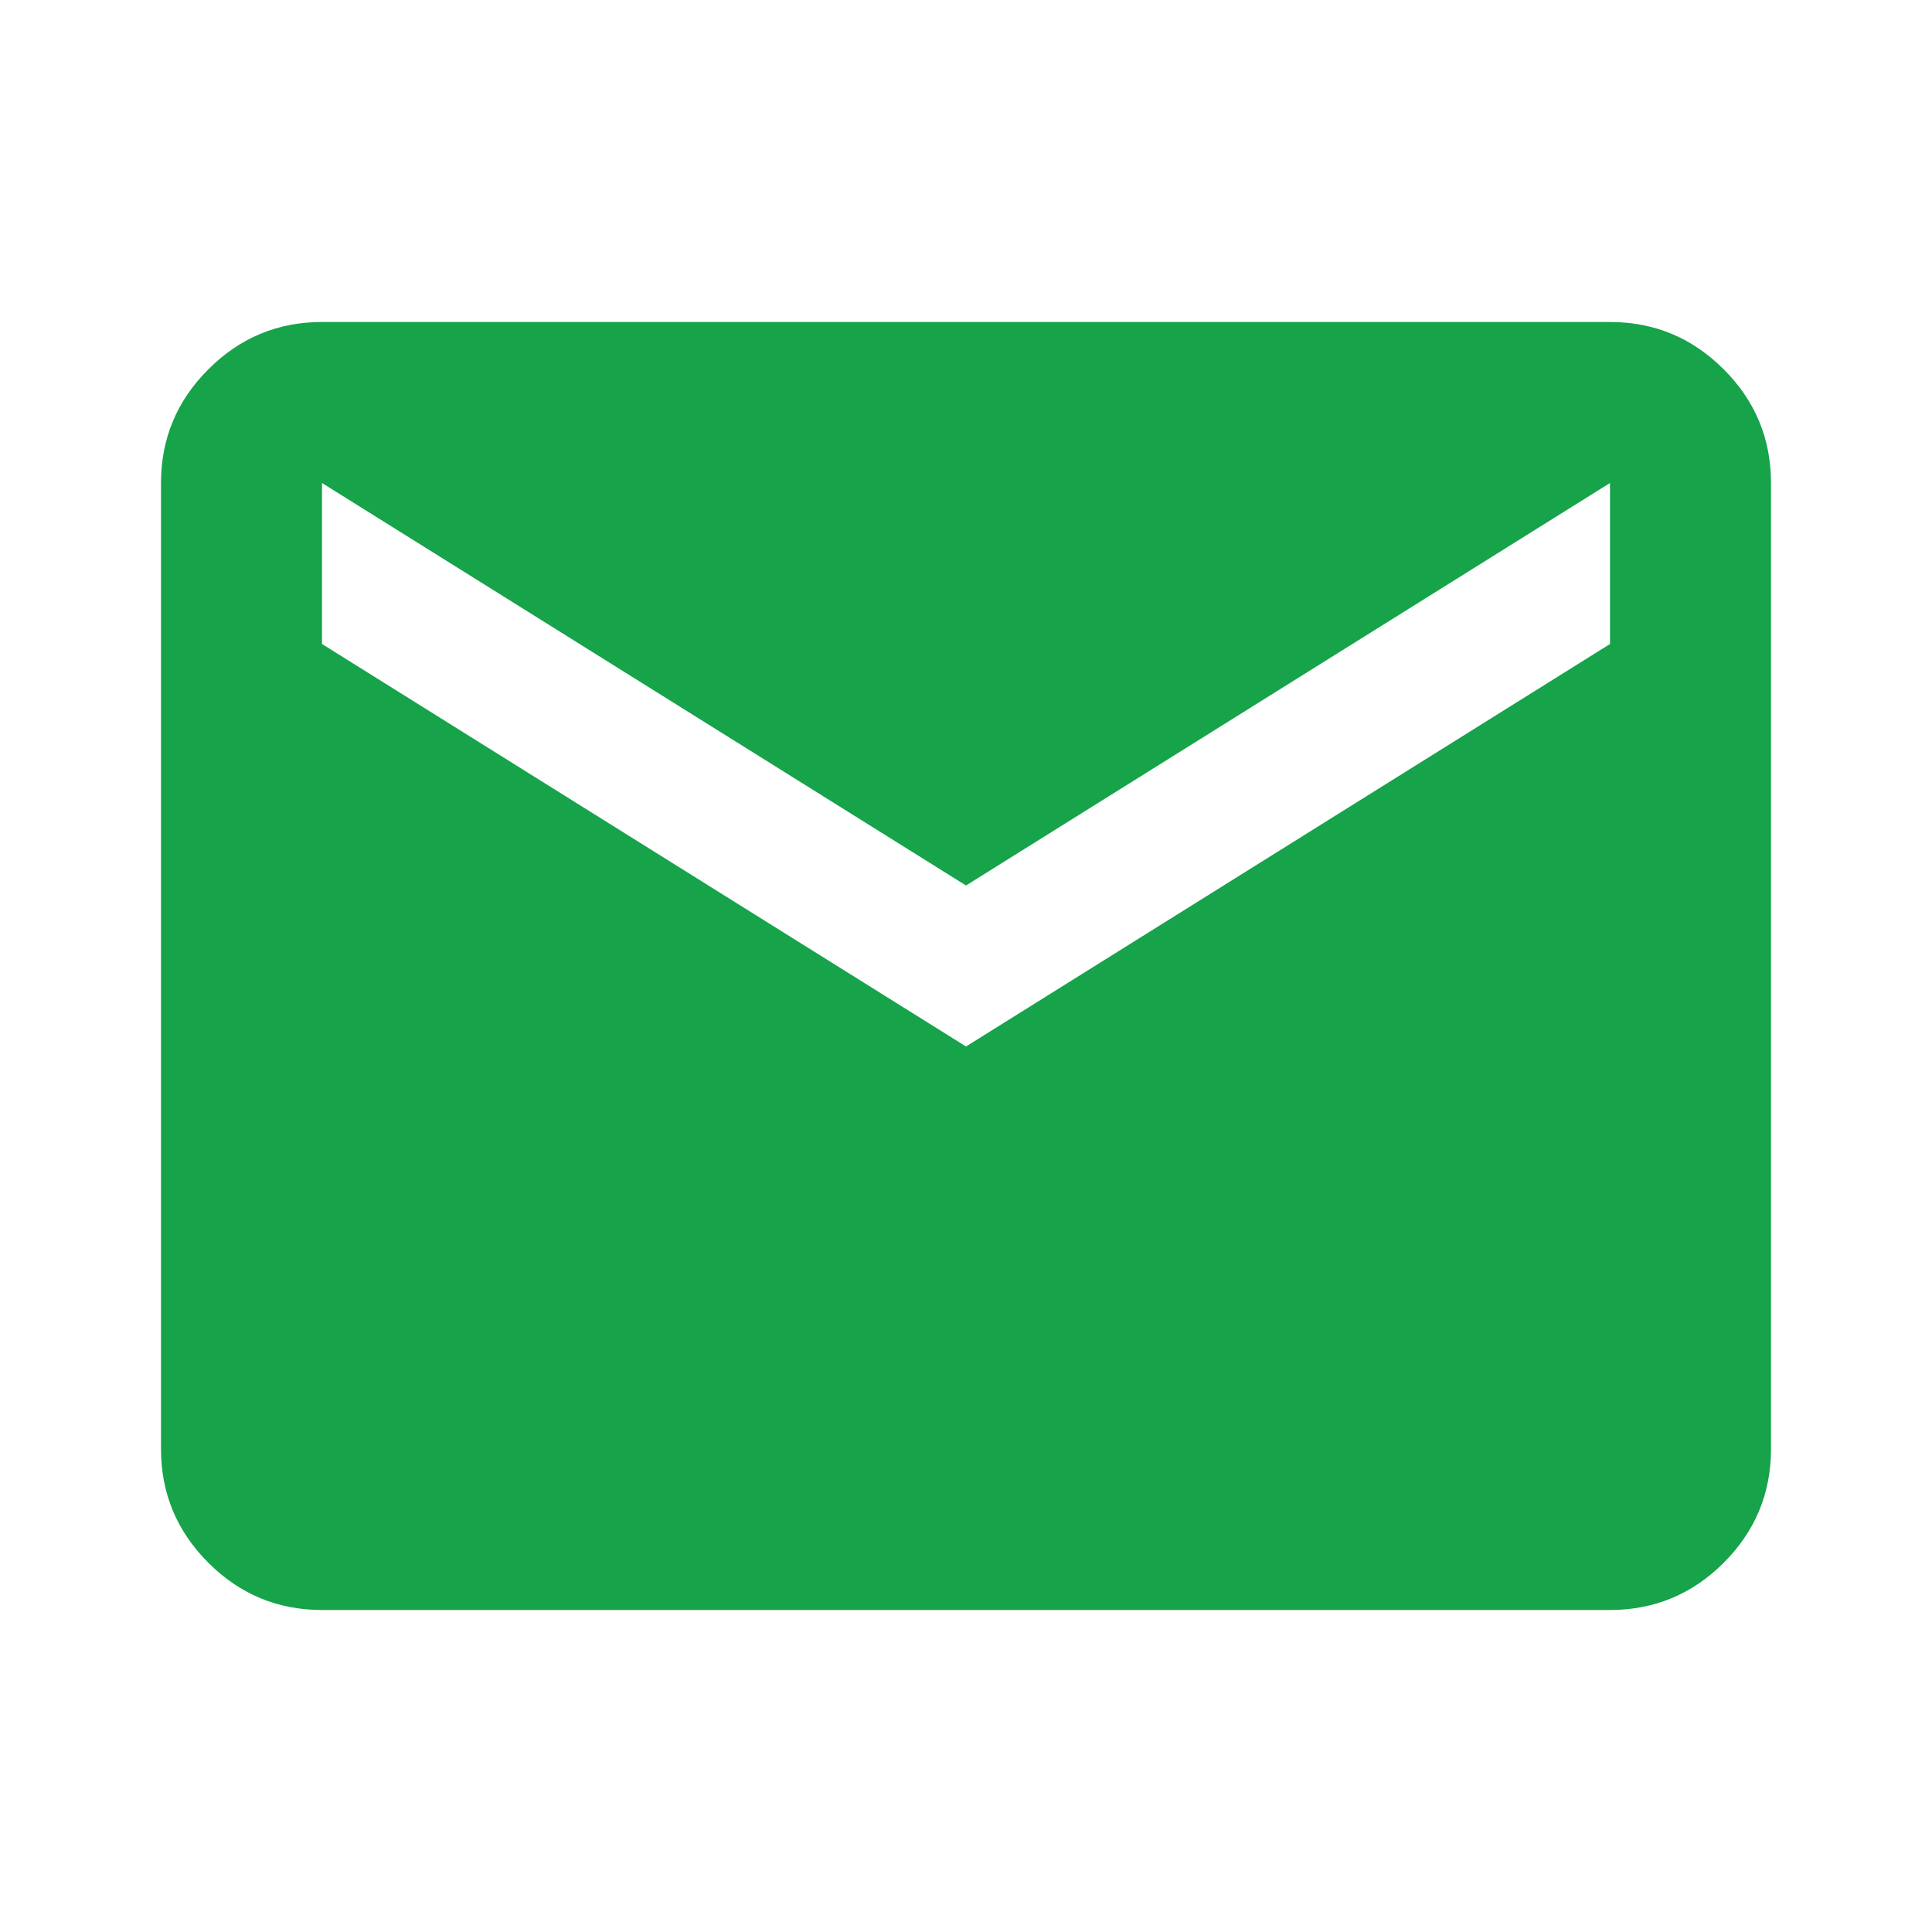
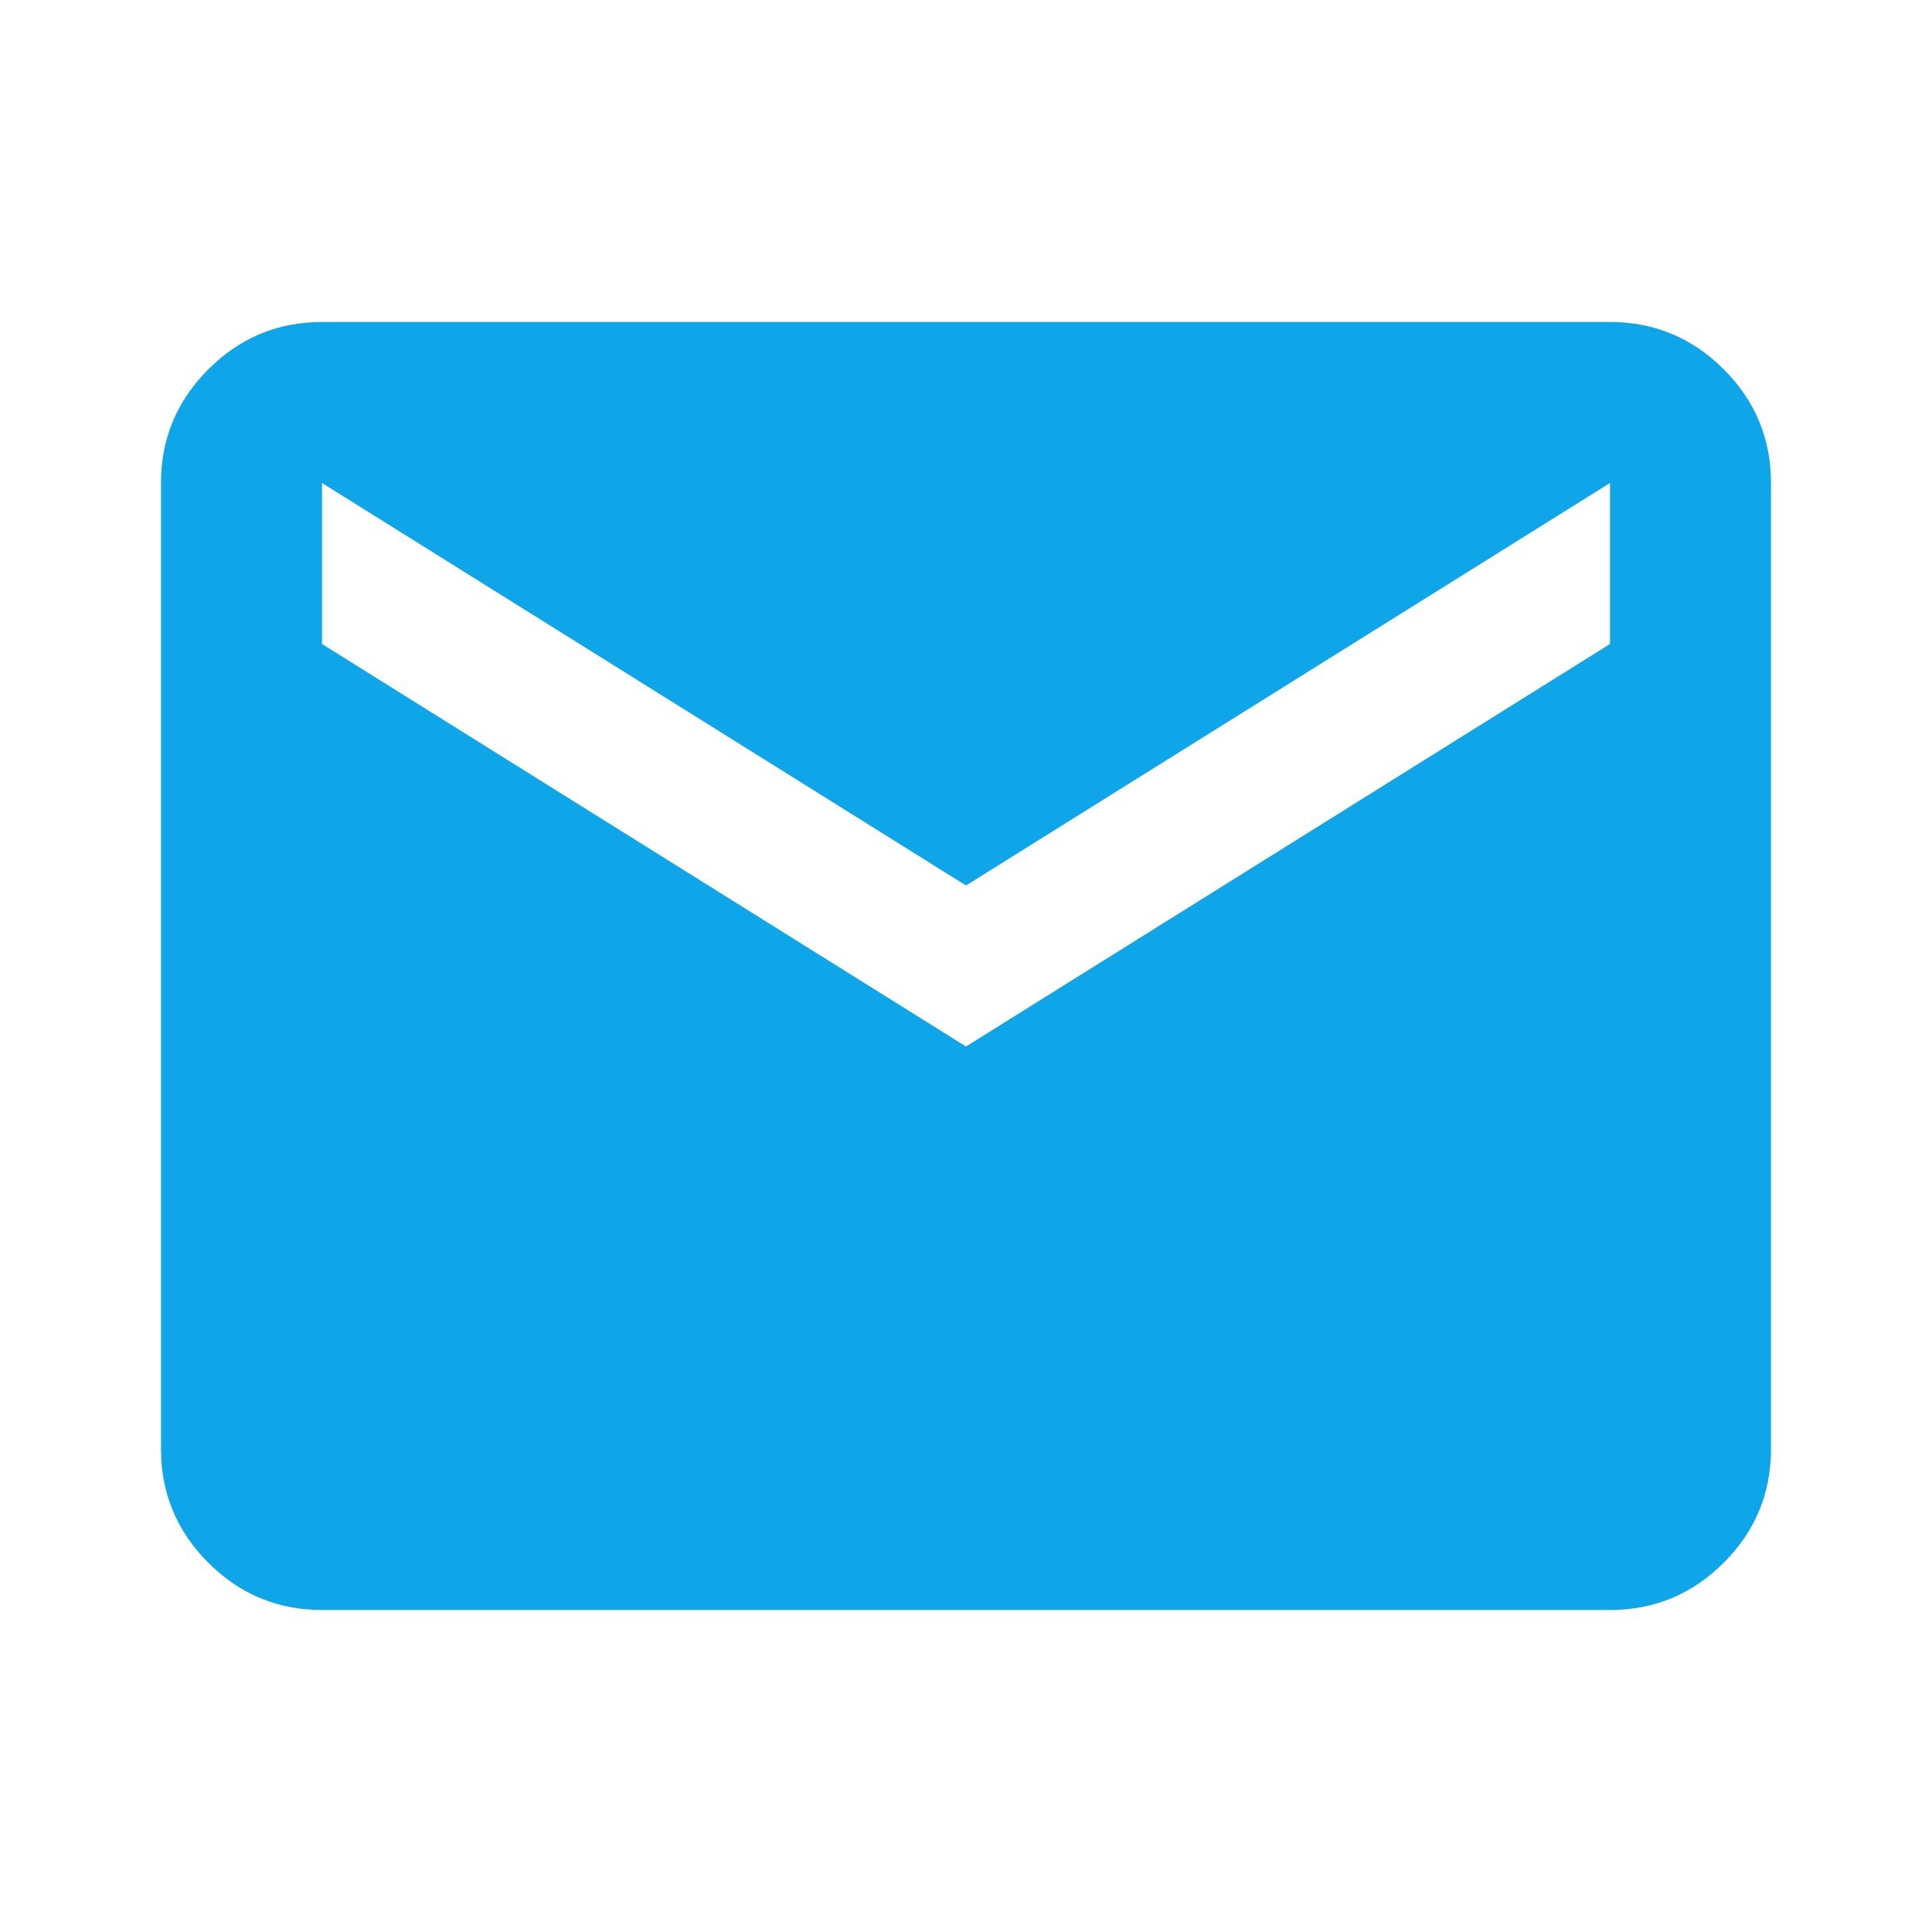
<svg xmlns="http://www.w3.org/2000/svg" aria-hidden="true" class="iconify iconify--material-symbols" width="32" height="32" viewBox="0 0 24 24">
-   <path fill="#16a34a" d="M4 20q-.825 0-1.412-.587Q2 18.825 2 18V6q0-.825.588-1.412Q3.175 4 4 4h16q.825 0 1.413.588Q22 5.175 22 6v12q0 .825-.587 1.413Q20.825 20 20 20Zm8-7 8-5V6l-8 5-8-5v2Z" />
+   <path fill="#0ea5e9" d="M4 20q-.825 0-1.412-.587Q2 18.825 2 18V6q0-.825.588-1.412Q3.175 4 4 4h16q.825 0 1.413.588Q22 5.175 22 6v12q0 .825-.587 1.413Q20.825 20 20 20Zm8-7 8-5V6l-8 5-8-5v2Z" />
</svg>
